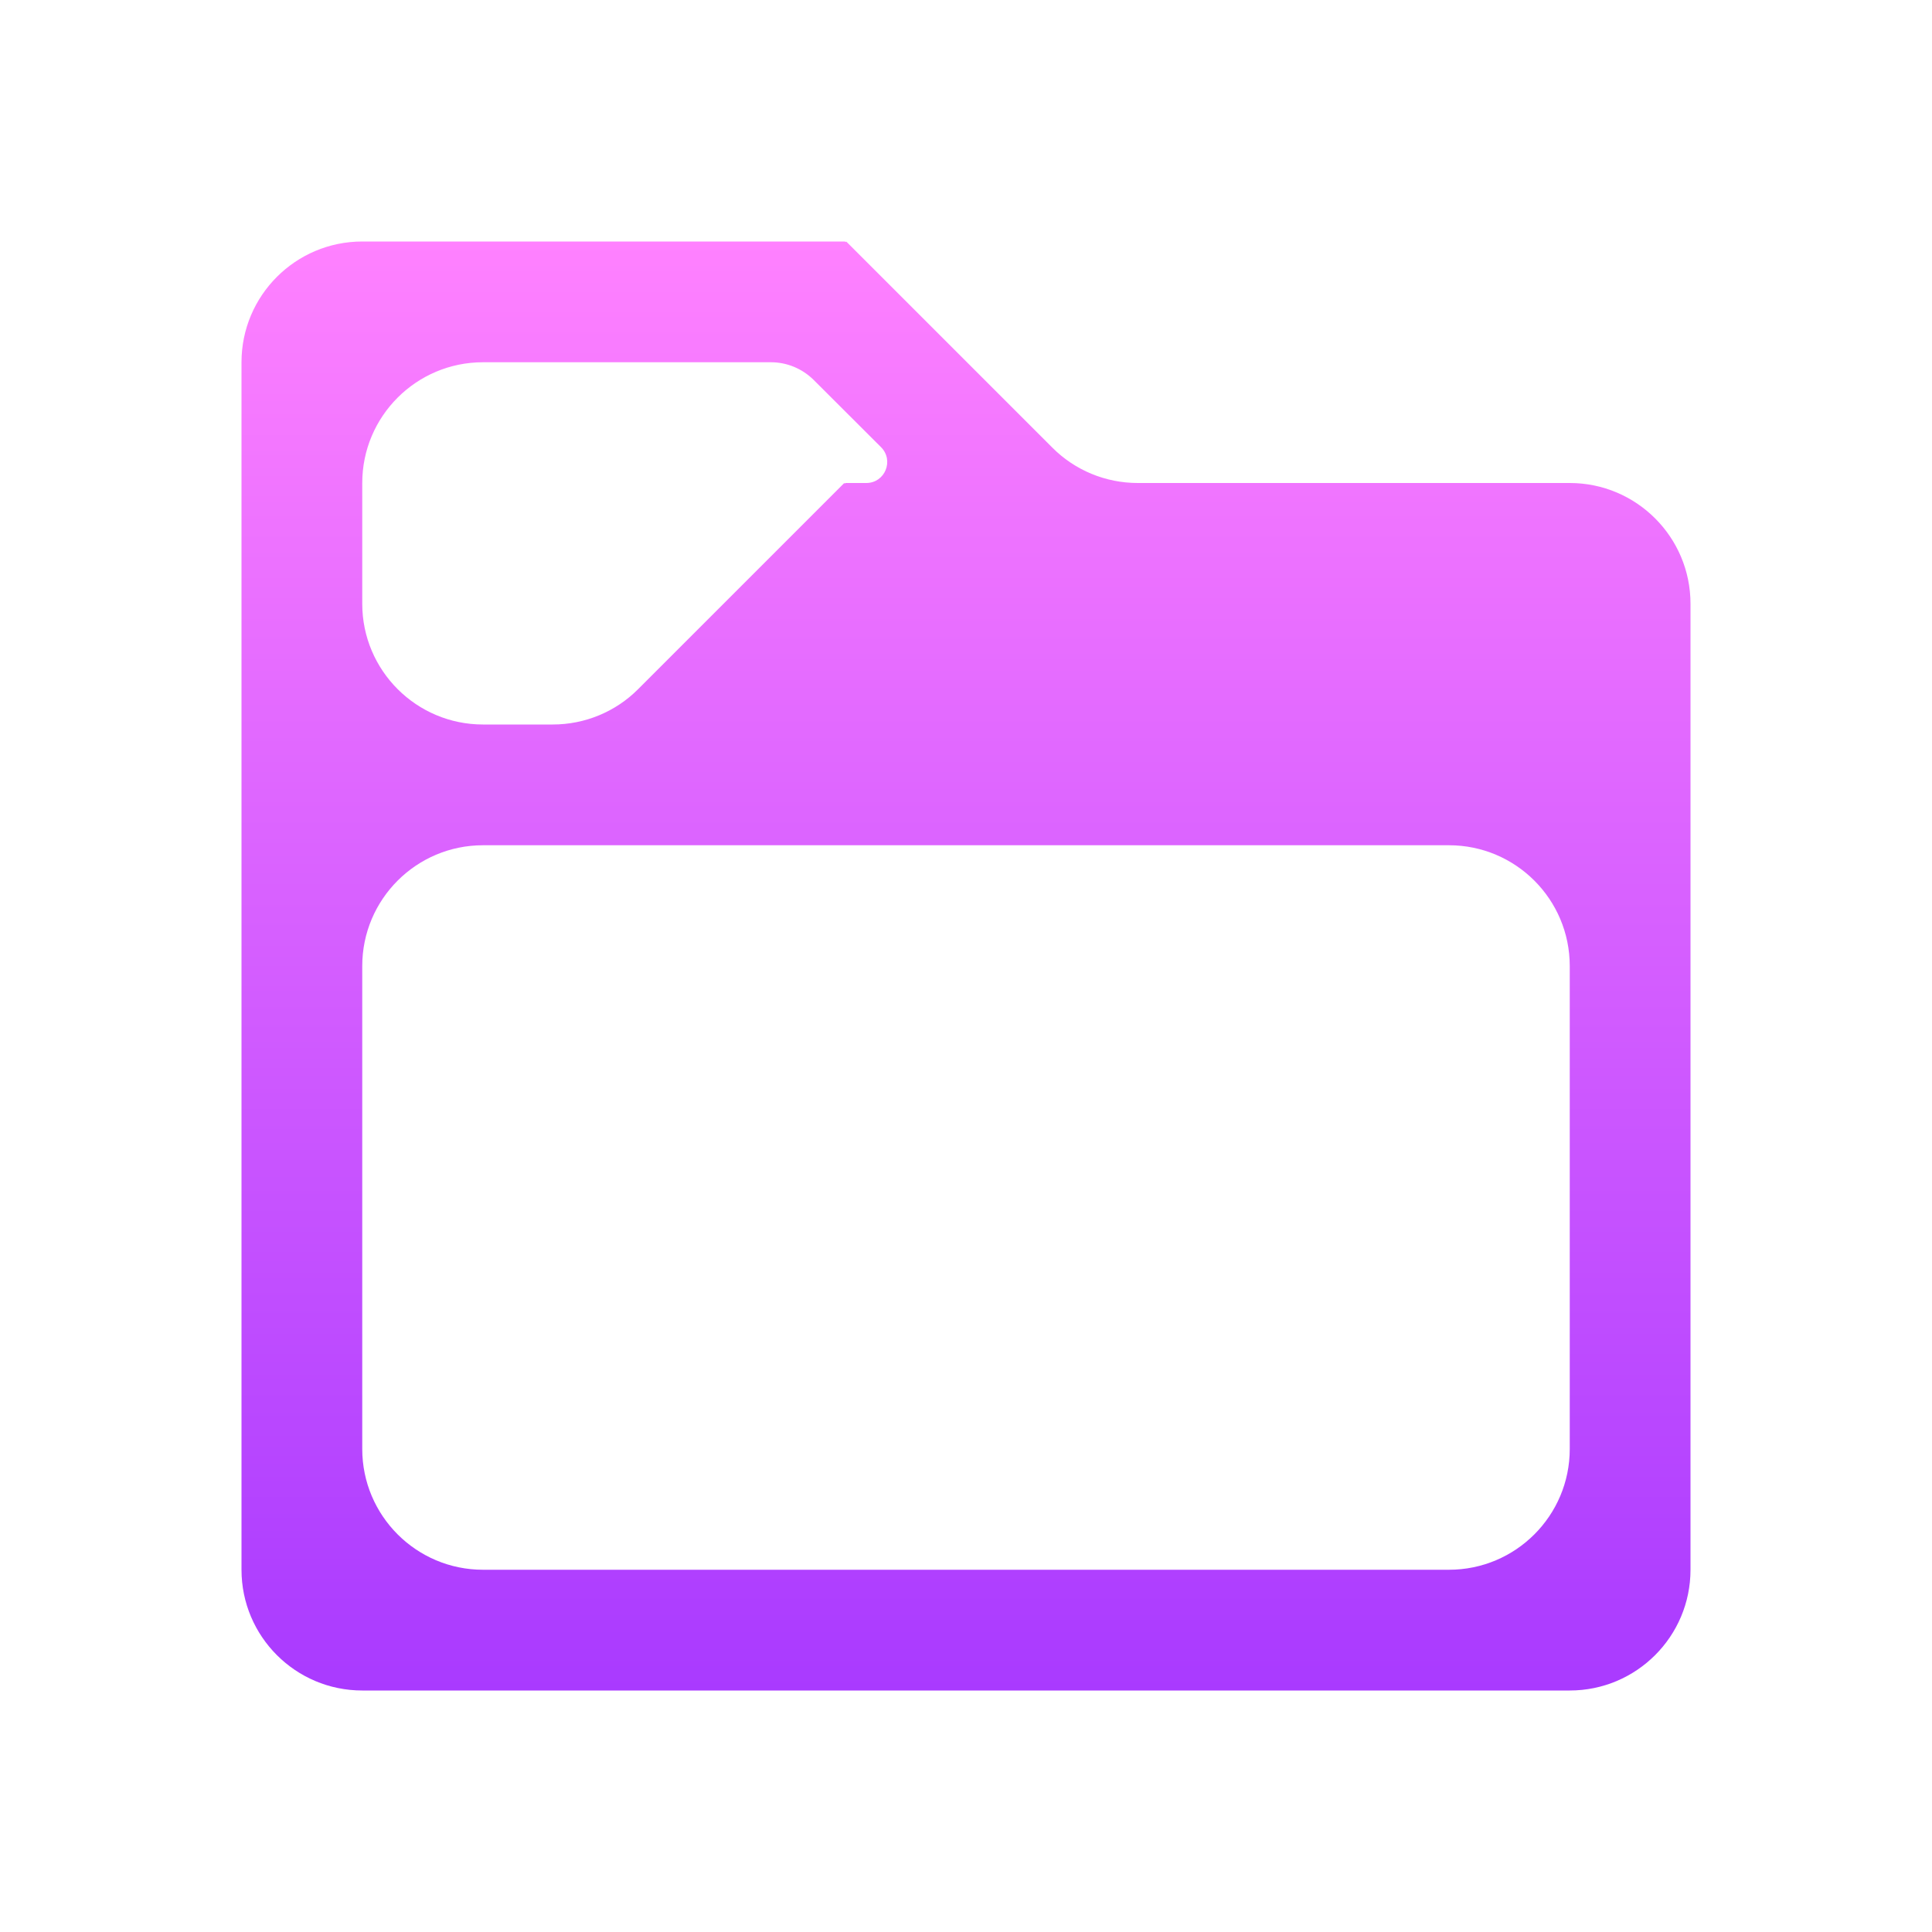
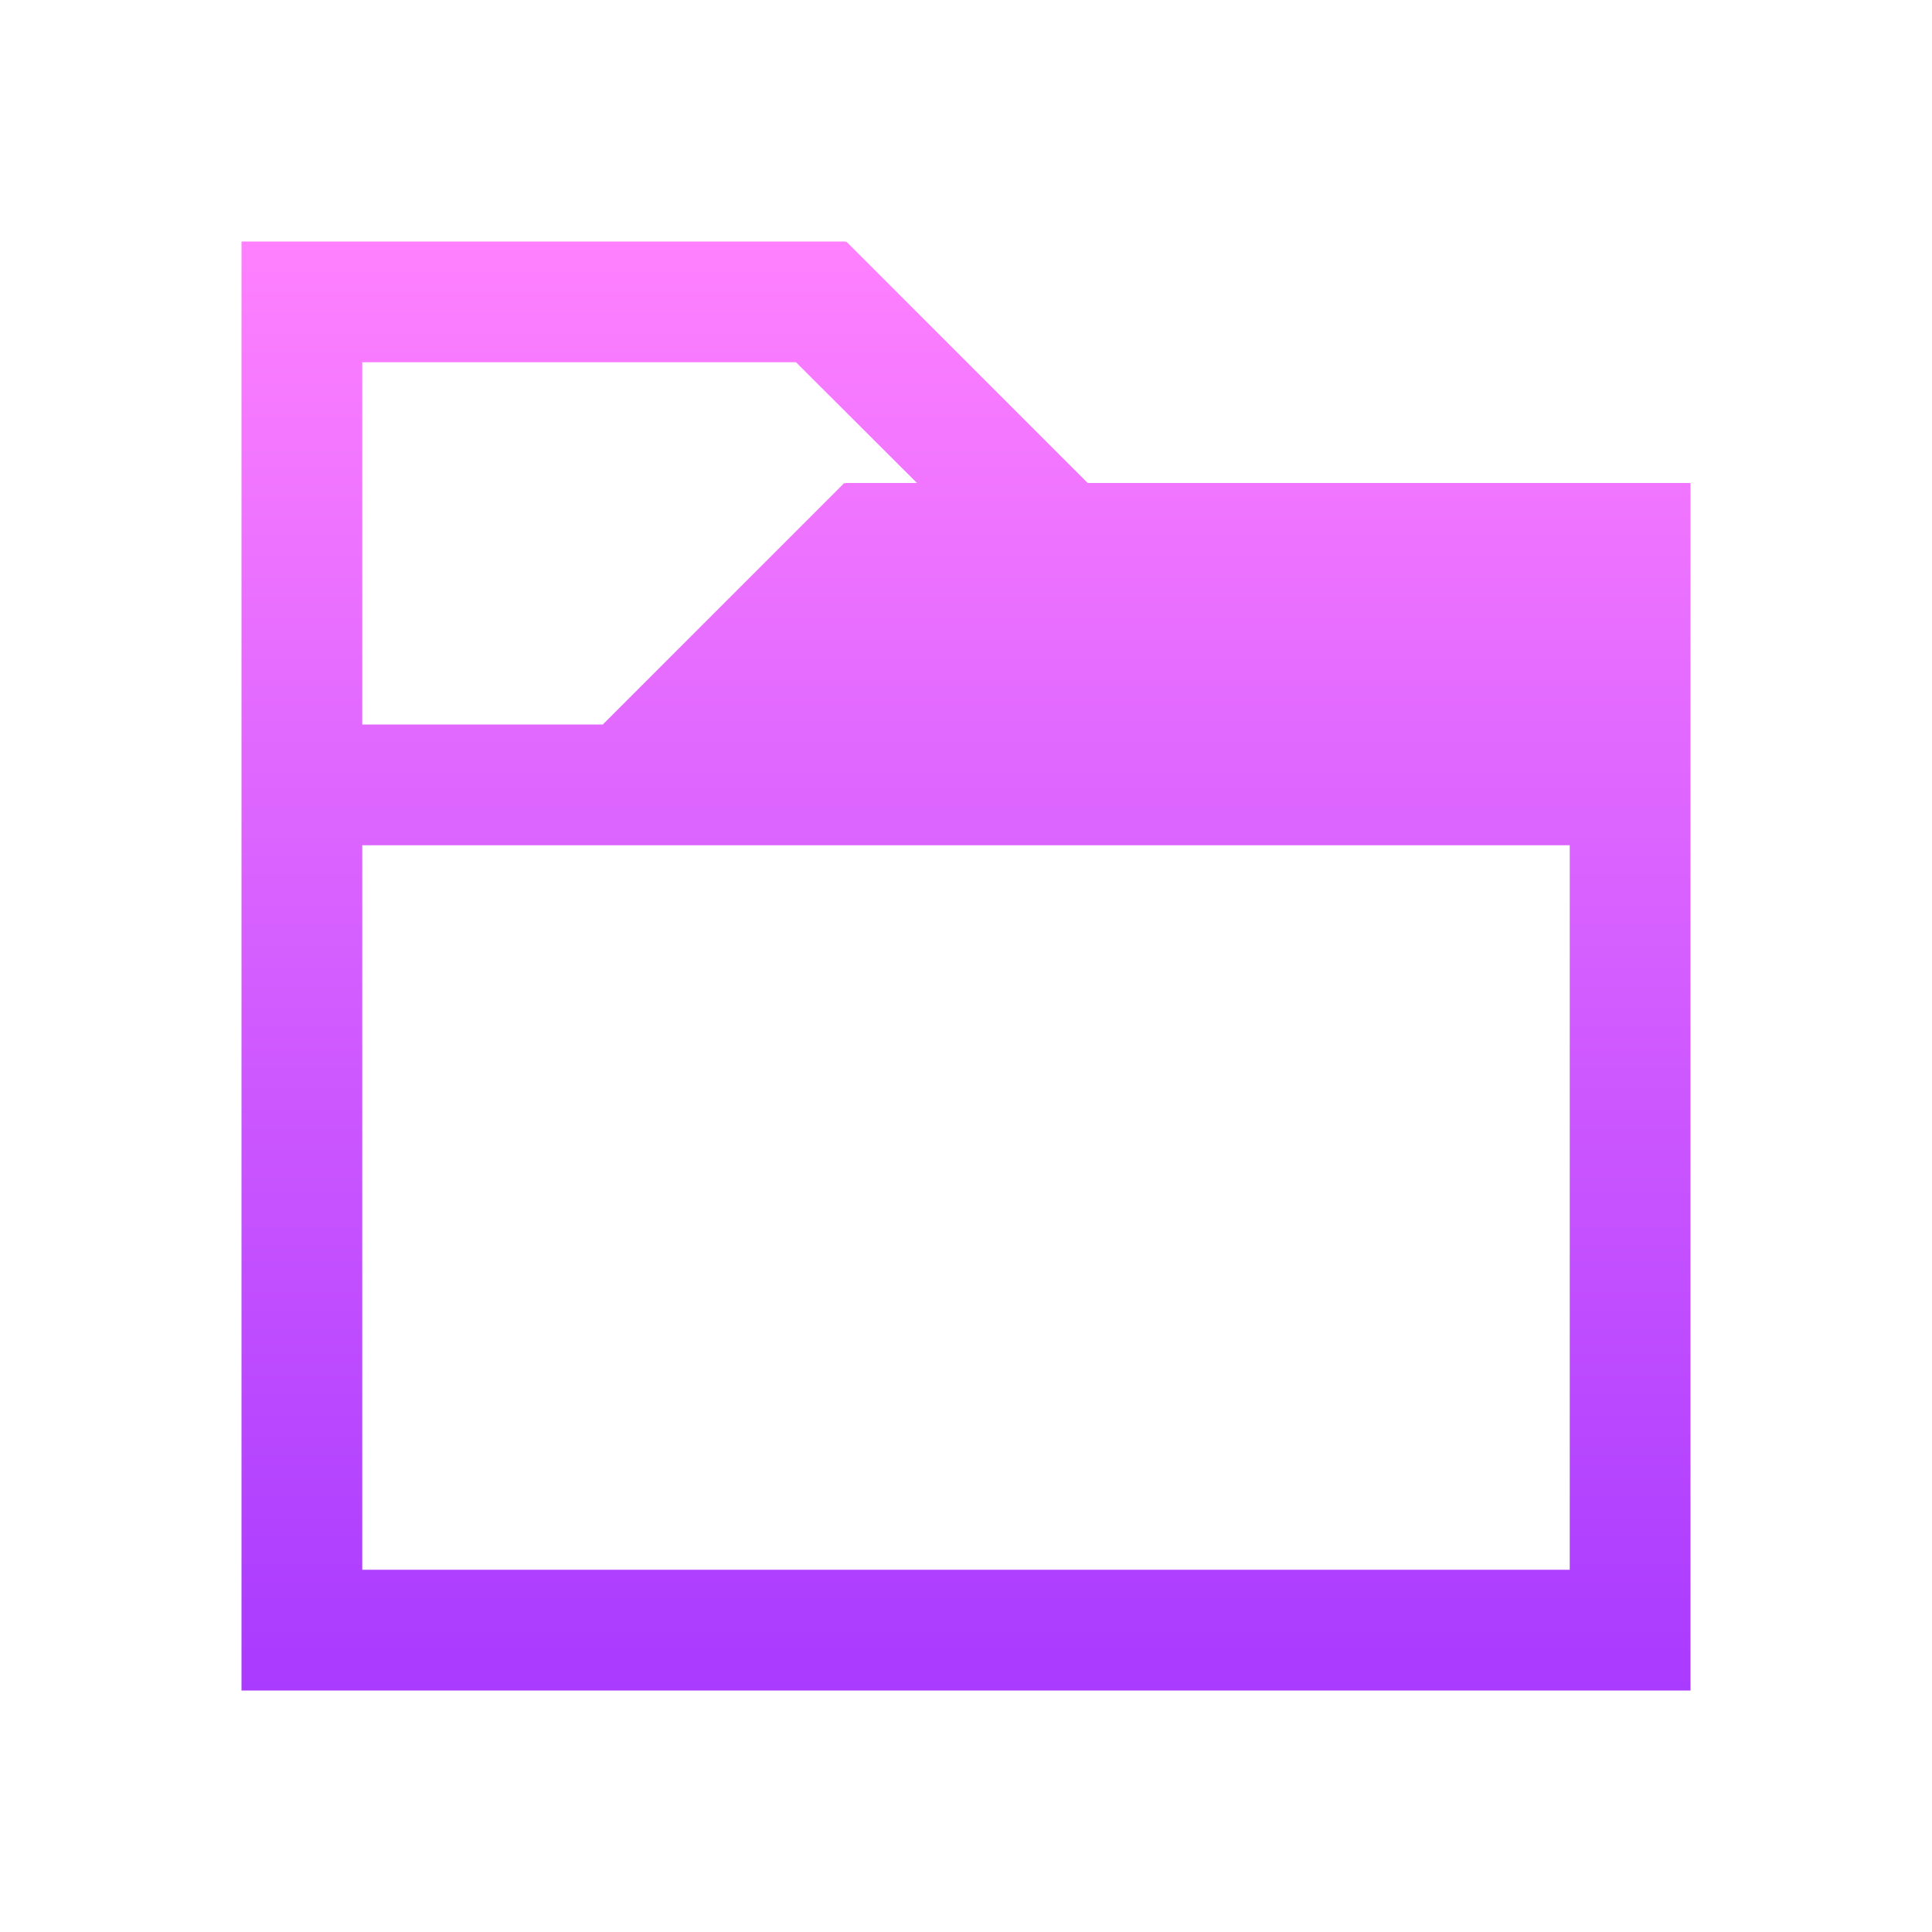
<svg xmlns="http://www.w3.org/2000/svg" width="16" height="16" viewBox="0 0 16 16" fill="none">
-   <path d="M3 2C2.448 2 2 2.448 2 3V3V6V7V13V13C2 13.552 2.448 14 3 14H13C13.552 14 14 13.552 14 13V13V6V5V5C14 4.448 13.552 4 13 4H9.422C9.157 4 8.902 3.895 8.715 3.707L7.01 2.002C7.009 2.001 7.007 2.001 7.006 2.002L7.004 2.004C7.002 2.005 7 2.004 7 2.002V2.002C7 2.001 6.999 2 6.998 2H3V2ZM3 4C3 3.448 3.448 3 4 3H6.385C6.517 3 6.644 3.053 6.738 3.146L7.296 3.703C7.406 3.813 7.329 4 7.174 4H7.002C7.001 4 7 4.001 7 4.002V4.002C7 4.004 6.998 4.005 6.996 4.004L6.994 4.002C6.993 4.001 6.991 4.001 6.99 4.002L5.285 5.707C5.098 5.895 4.843 6 4.578 6H4C3.448 6 3 5.552 3 5V4ZM3 8C3 7.448 3.448 7 4 7H12C12.552 7 13 7.448 13 8V12C13 12.552 12.552 13 12 13H4C3.448 13 3 12.552 3 12V8Z" fill="url(#paint0_linear)" />
+   <path d="M2 2V3V6V7V13V14H14V13V6V5V4H9.008L7.008 2L7 2.008V2H3H2ZM3 3H6.592L7.594 4H7V4.008L6.992 4L4.992 6H3V3ZM3 7H13V13H3V7Z" fill="url(#paint0_linear)" />
  <defs>
    <linearGradient id="paint0_linear" x1="8" y1="14" x2="8" y2="2" gradientUnits="userSpaceOnUse">
      <stop stop-color="#A93AFF" />
      <stop offset="1" stop-color="#FF81FF" />
    </linearGradient>
  </defs>
</svg>
